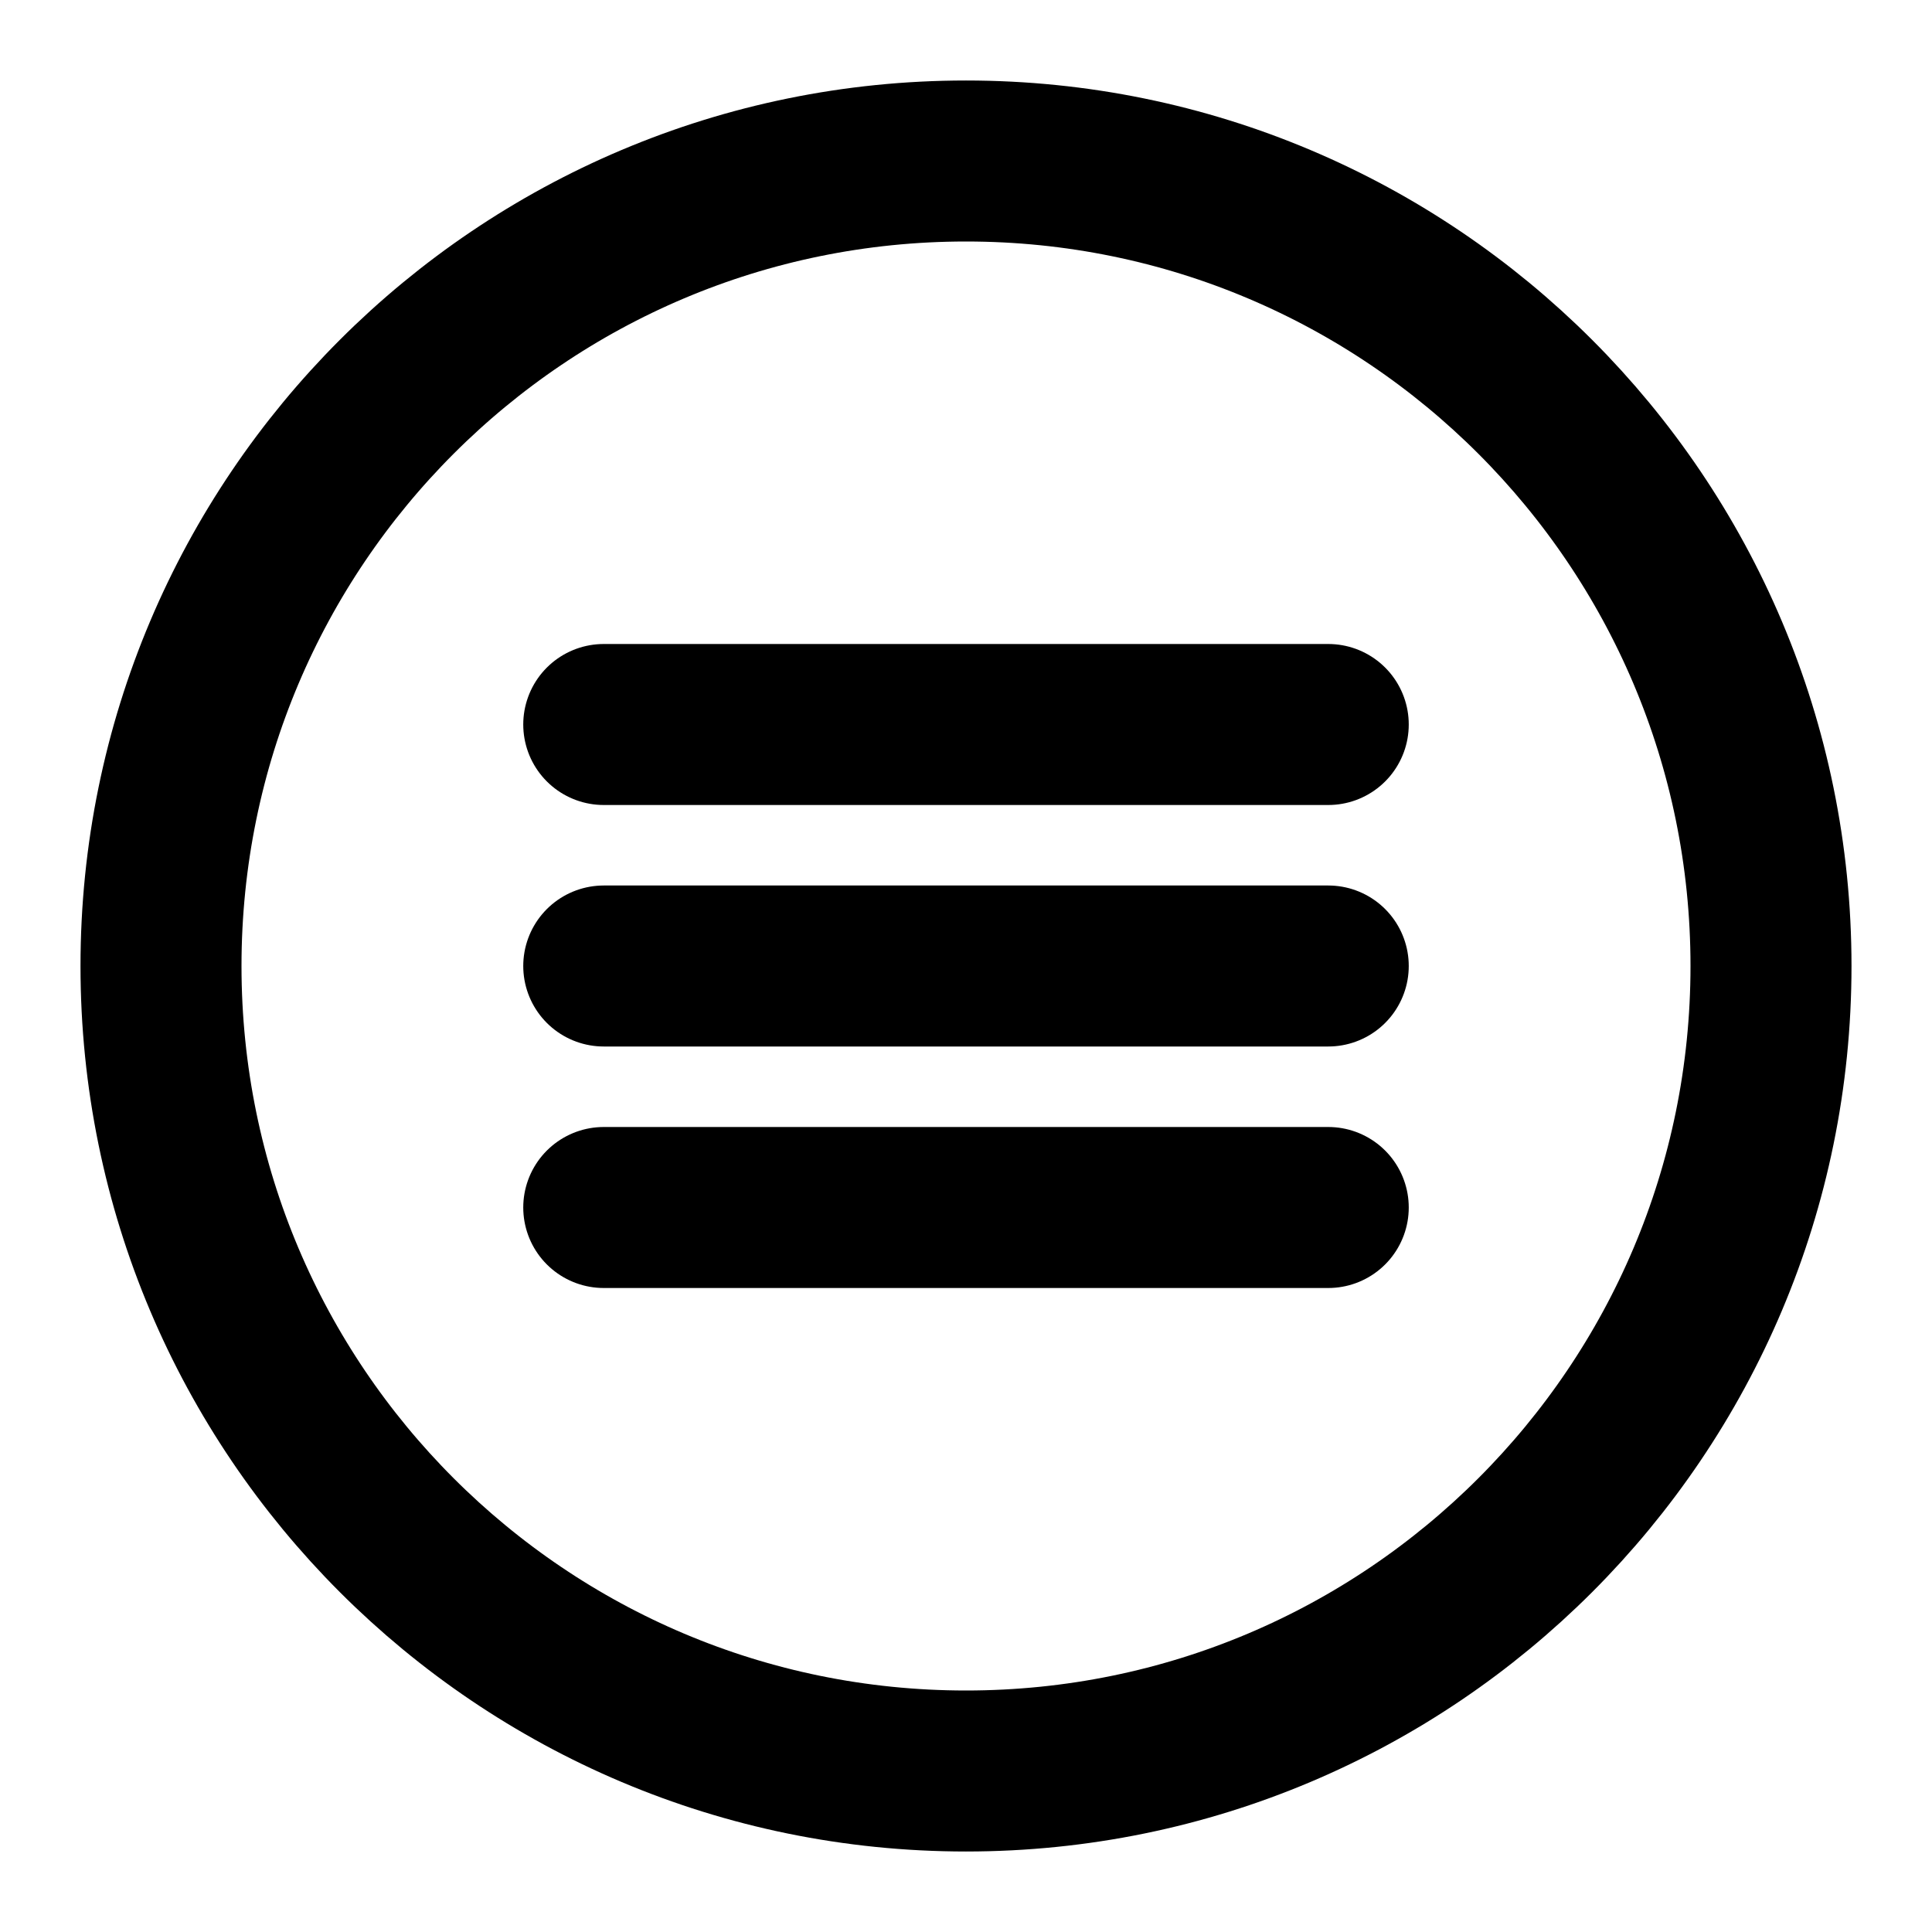
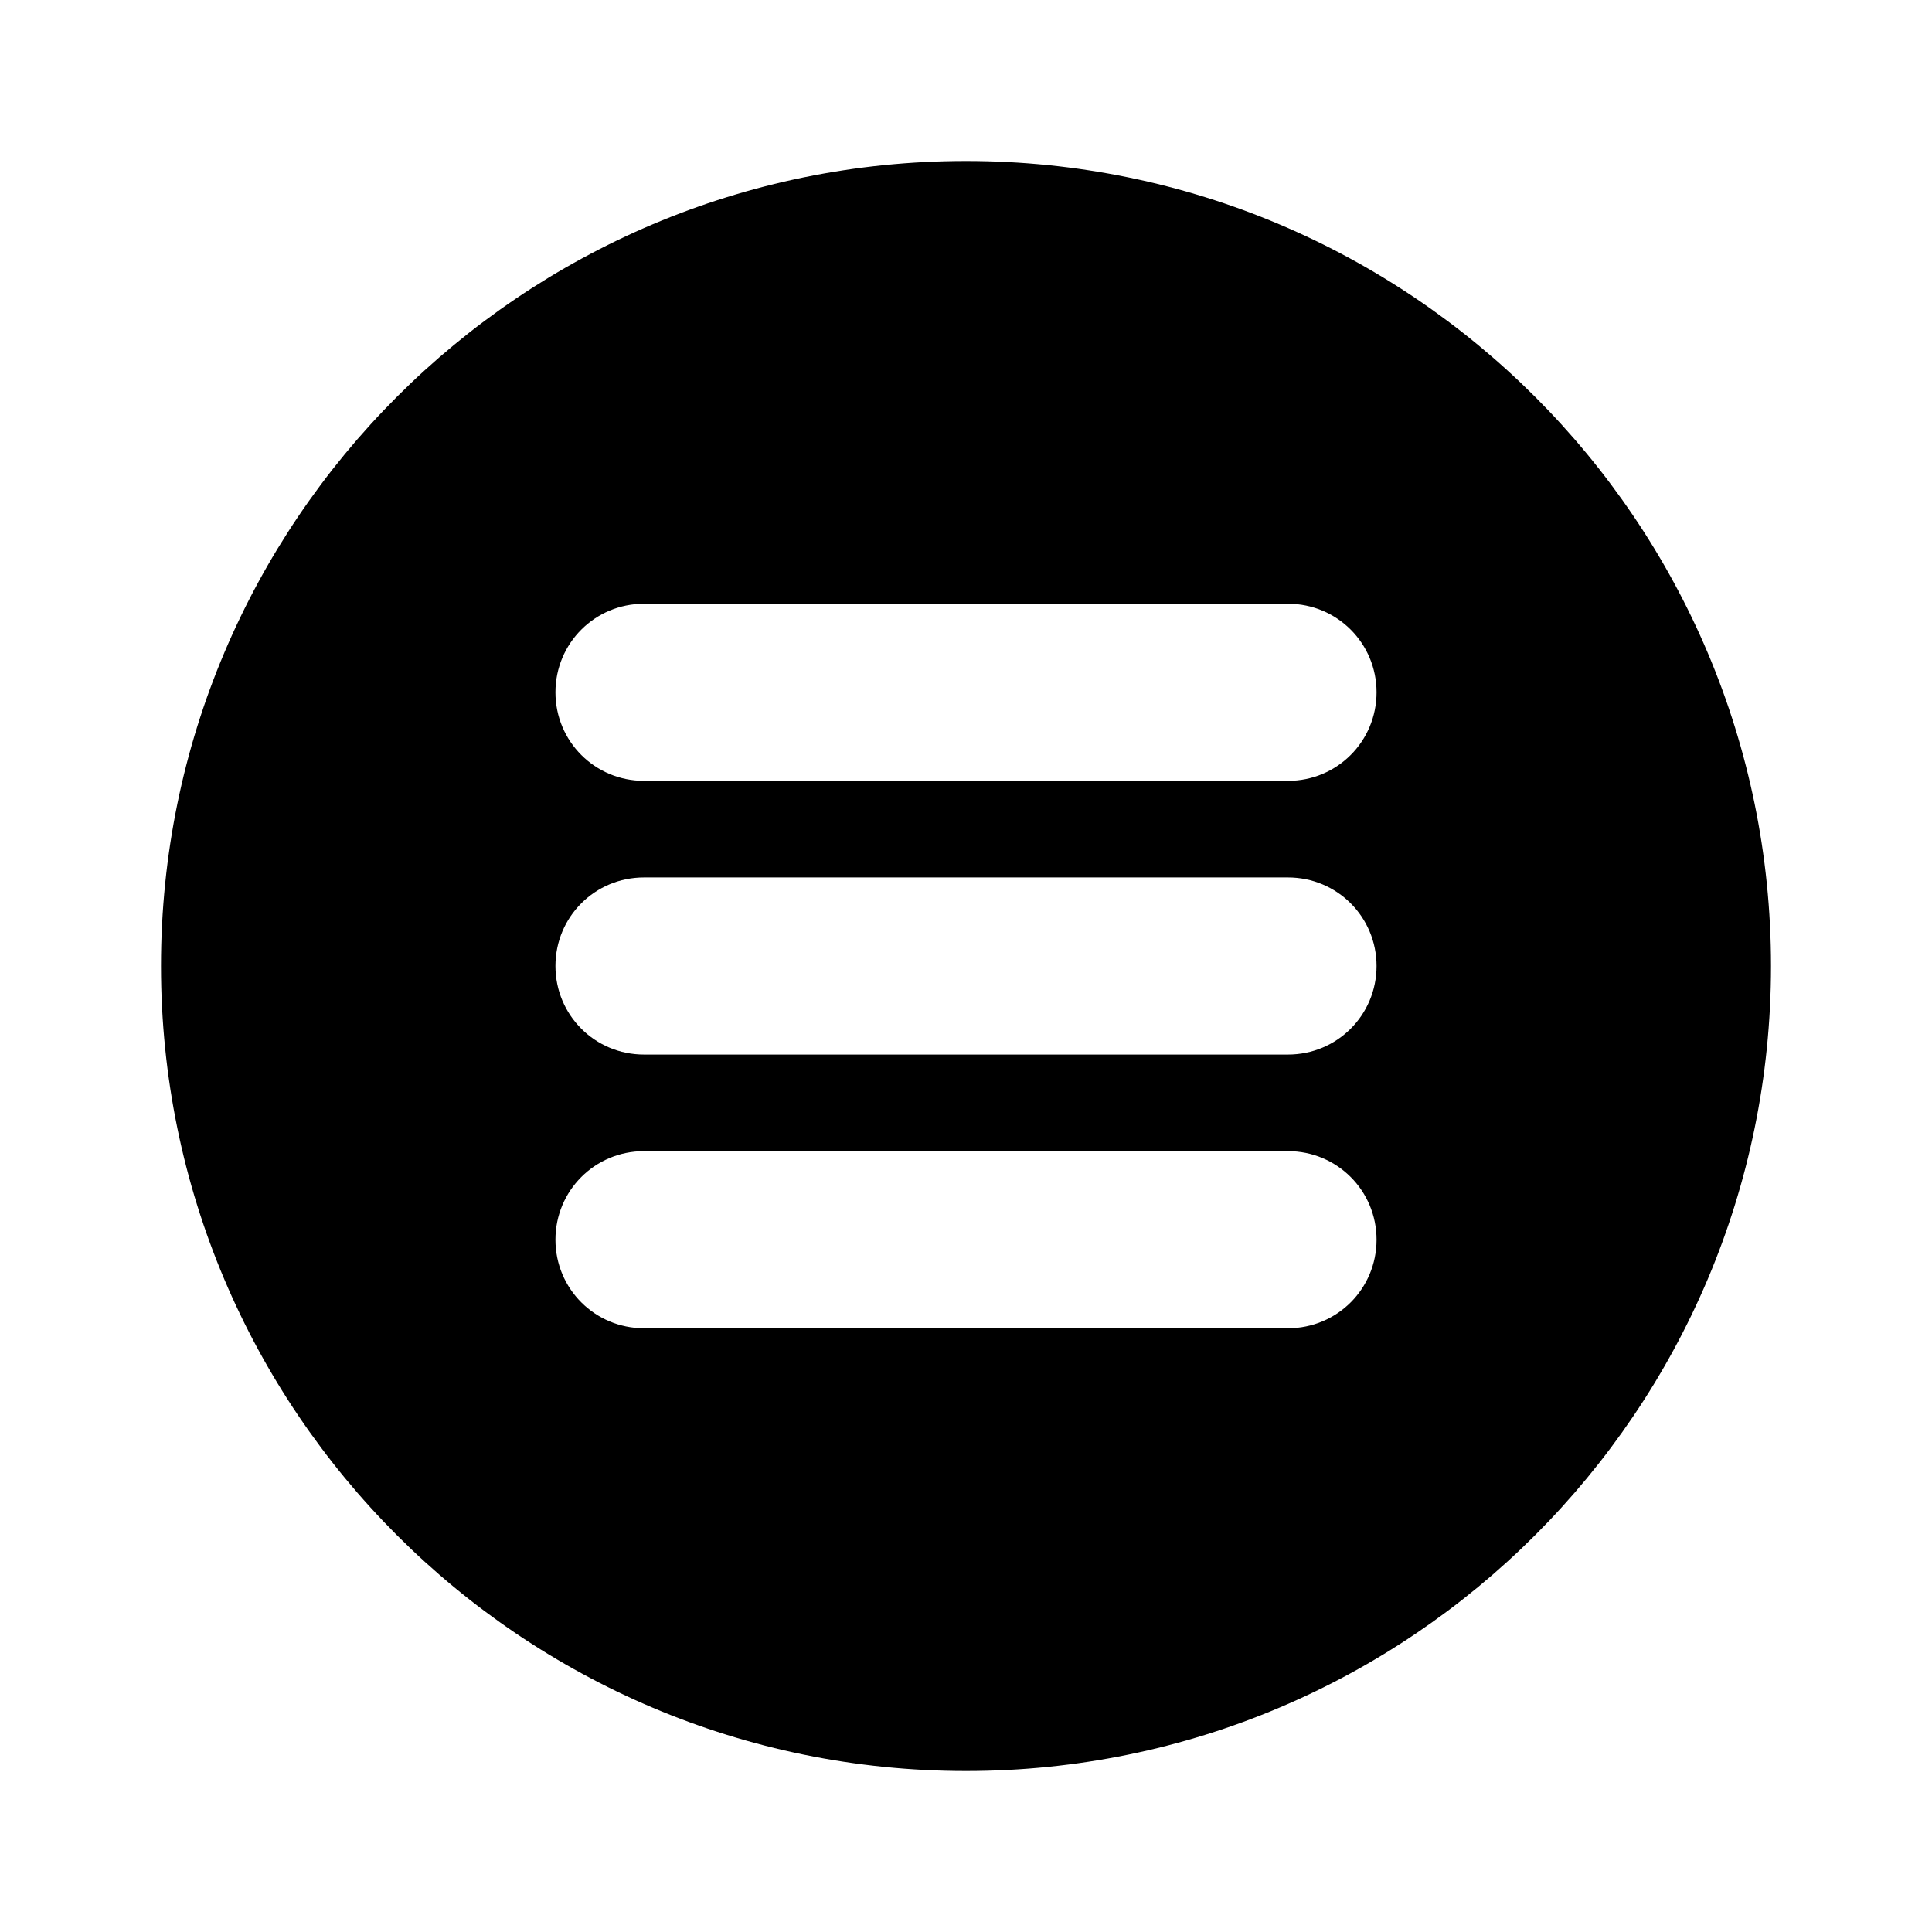
- <svg xmlns="http://www.w3.org/2000/svg" viewBox="0 0 24 24" fill="none">
-   <circle cx="12" cy="12" r="10" stroke="currentColor" stroke-width="2" />
-   <path d="M7.5 12H16.5M7.5 15H16.5M7.5 9H16.5" stroke="currentColor" stroke-width="2" stroke-linecap="round" />
+ <svg xmlns="http://www.w3.org/2000/svg" viewBox="0 0 24 24">
+   <path fill="currentColor" d="M12 2C17.52 2 22 6.48 22 12C22 17.52 17.52 22 12 22C6.48 22 2 17.52 2 12C2 6.48 6.48 2 12 2ZM8 10.9C7.39 10.9 6.9 11.39 6.9 12C6.9 12.61 7.39 13.1 8 13.1H16C16.61 13.1 17.1 12.61 17.1 12C17.1 11.39 16.61 10.9 16 10.9ZM8 7.5C7.39 7.5 6.9 7.99 6.9 8.6C6.9 9.21 7.39 9.7 8 9.7H16C16.61 9.7 17.1 9.21 17.1 8.6C17.1 7.99 16.61 7.5 16 7.5ZM8 14.3C7.39 14.3 6.9 14.79 6.9 15.4C6.9 16.01 7.39 16.5 8 16.5H16C16.61 16.5 17.1 16.01 17.1 15.4C17.1 14.79 16.61 14.3 16 14.3Z" />
</svg>
